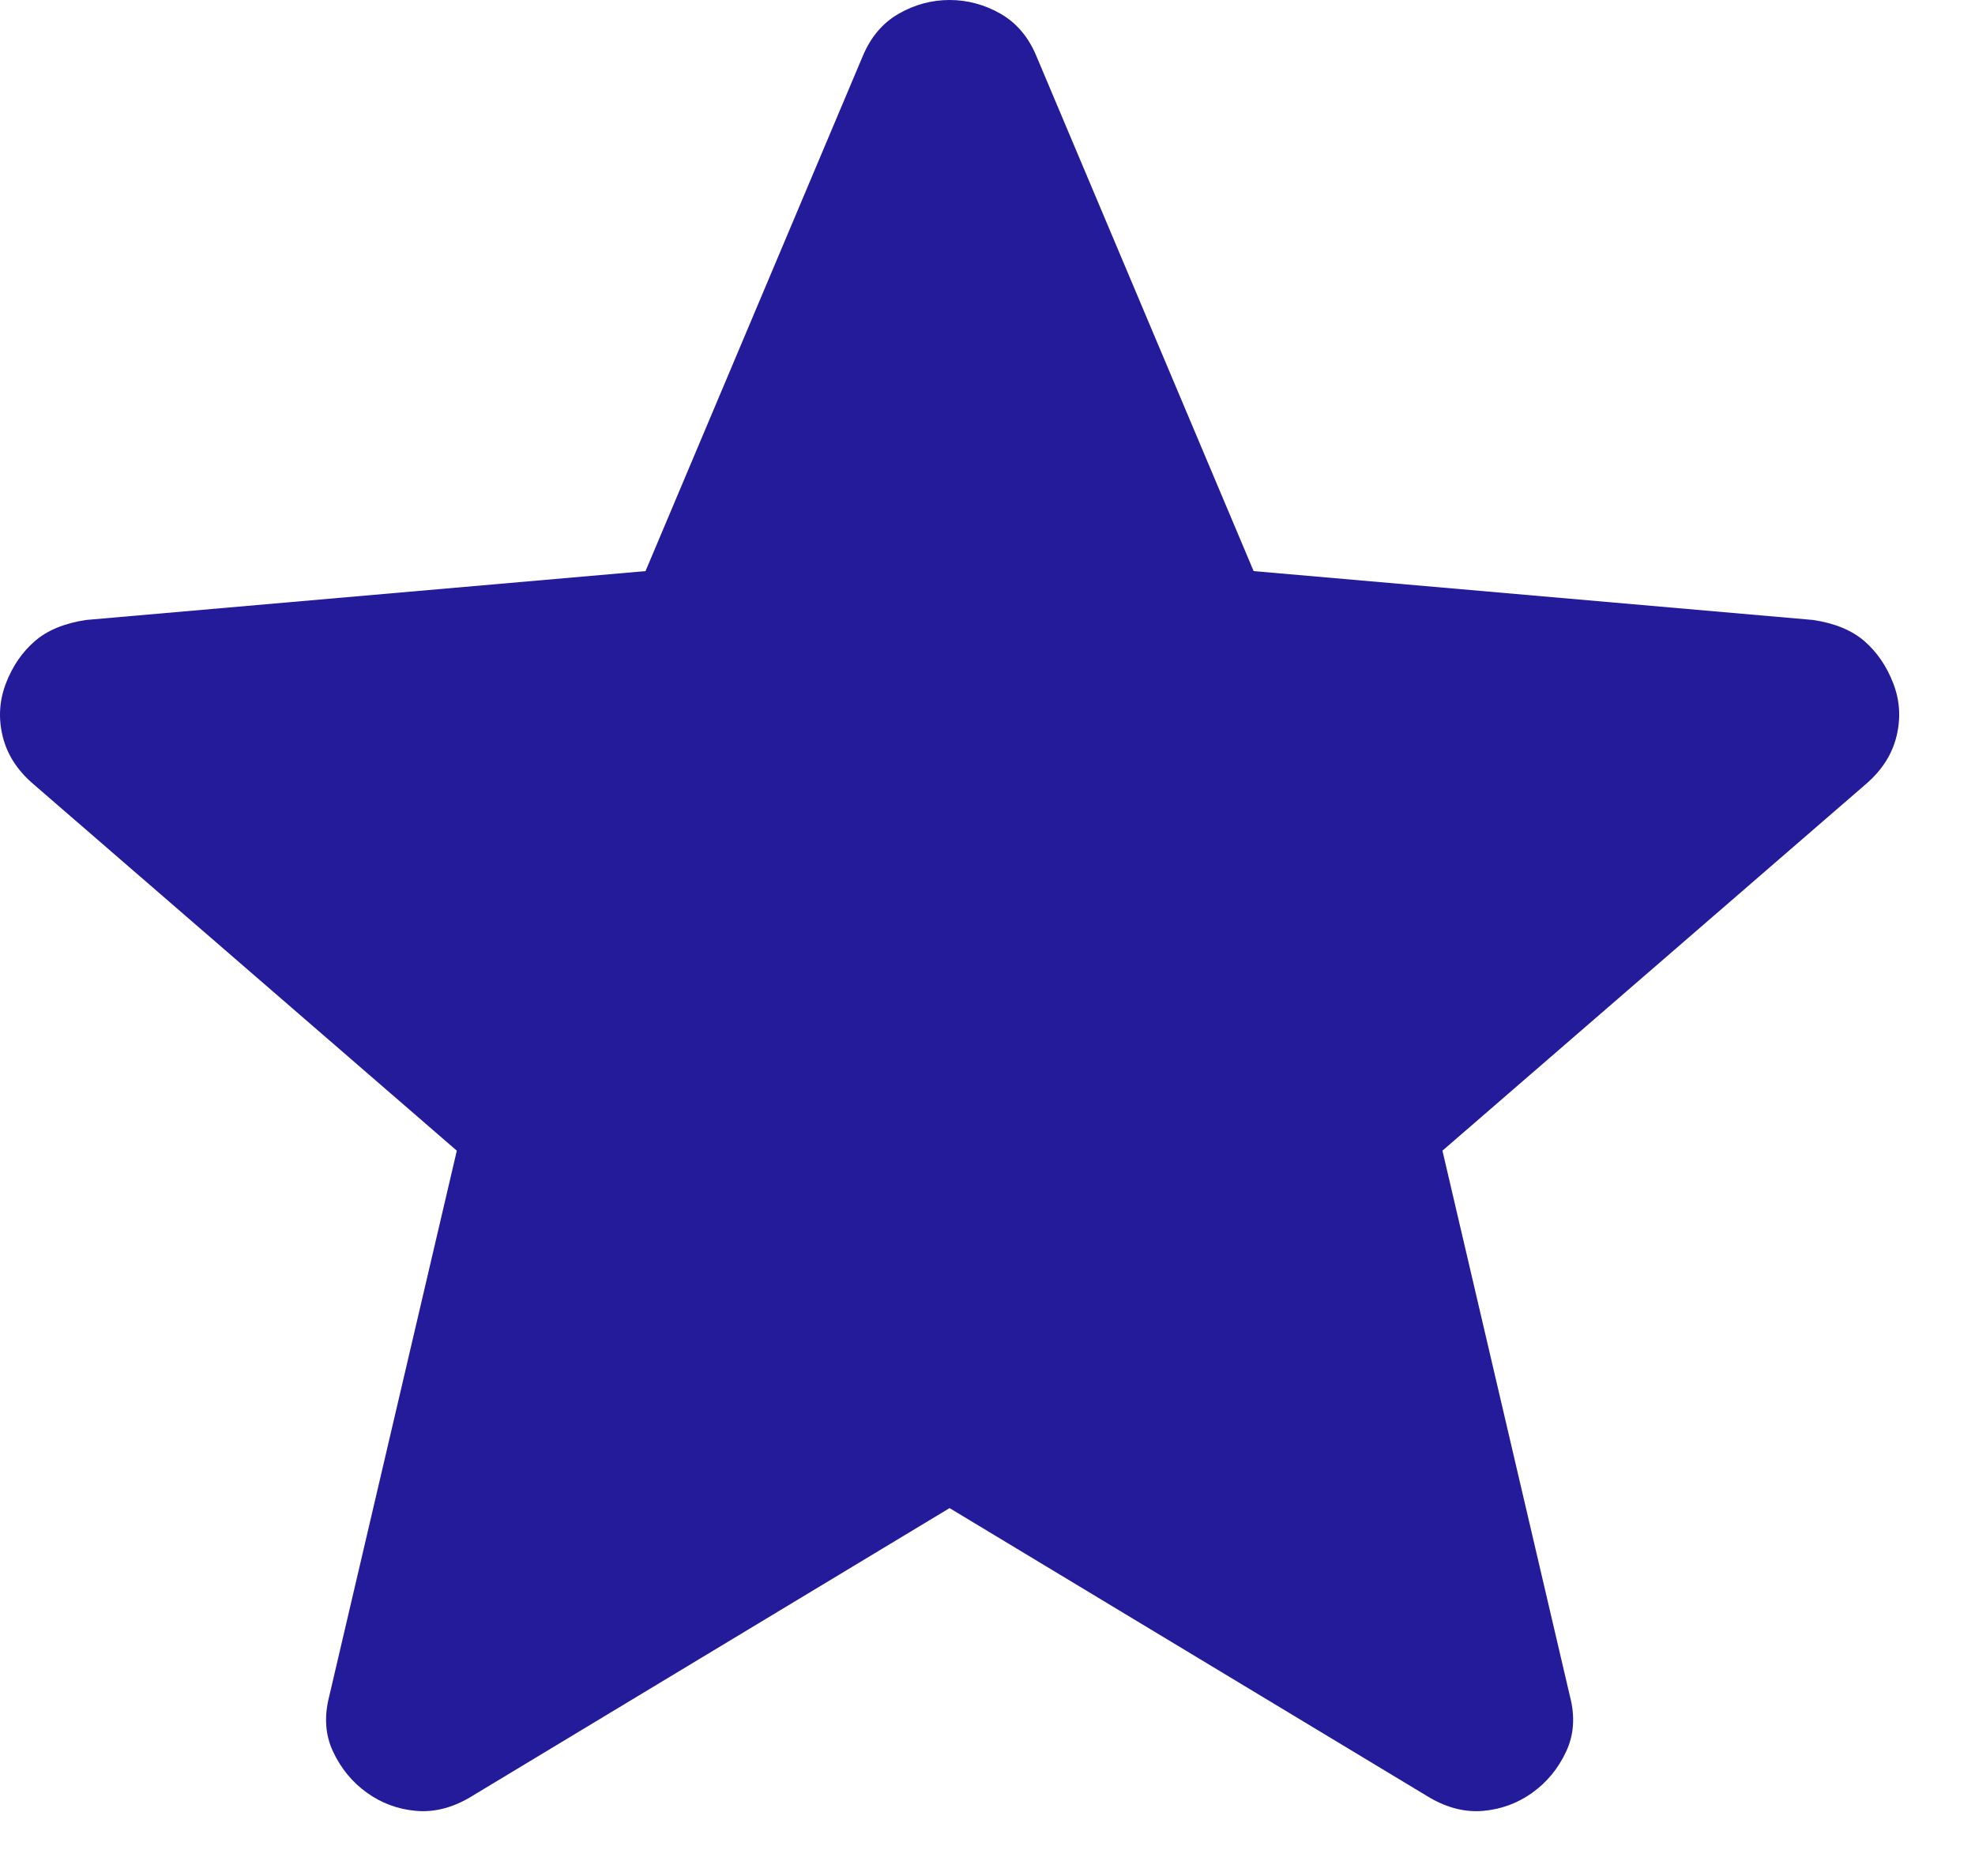
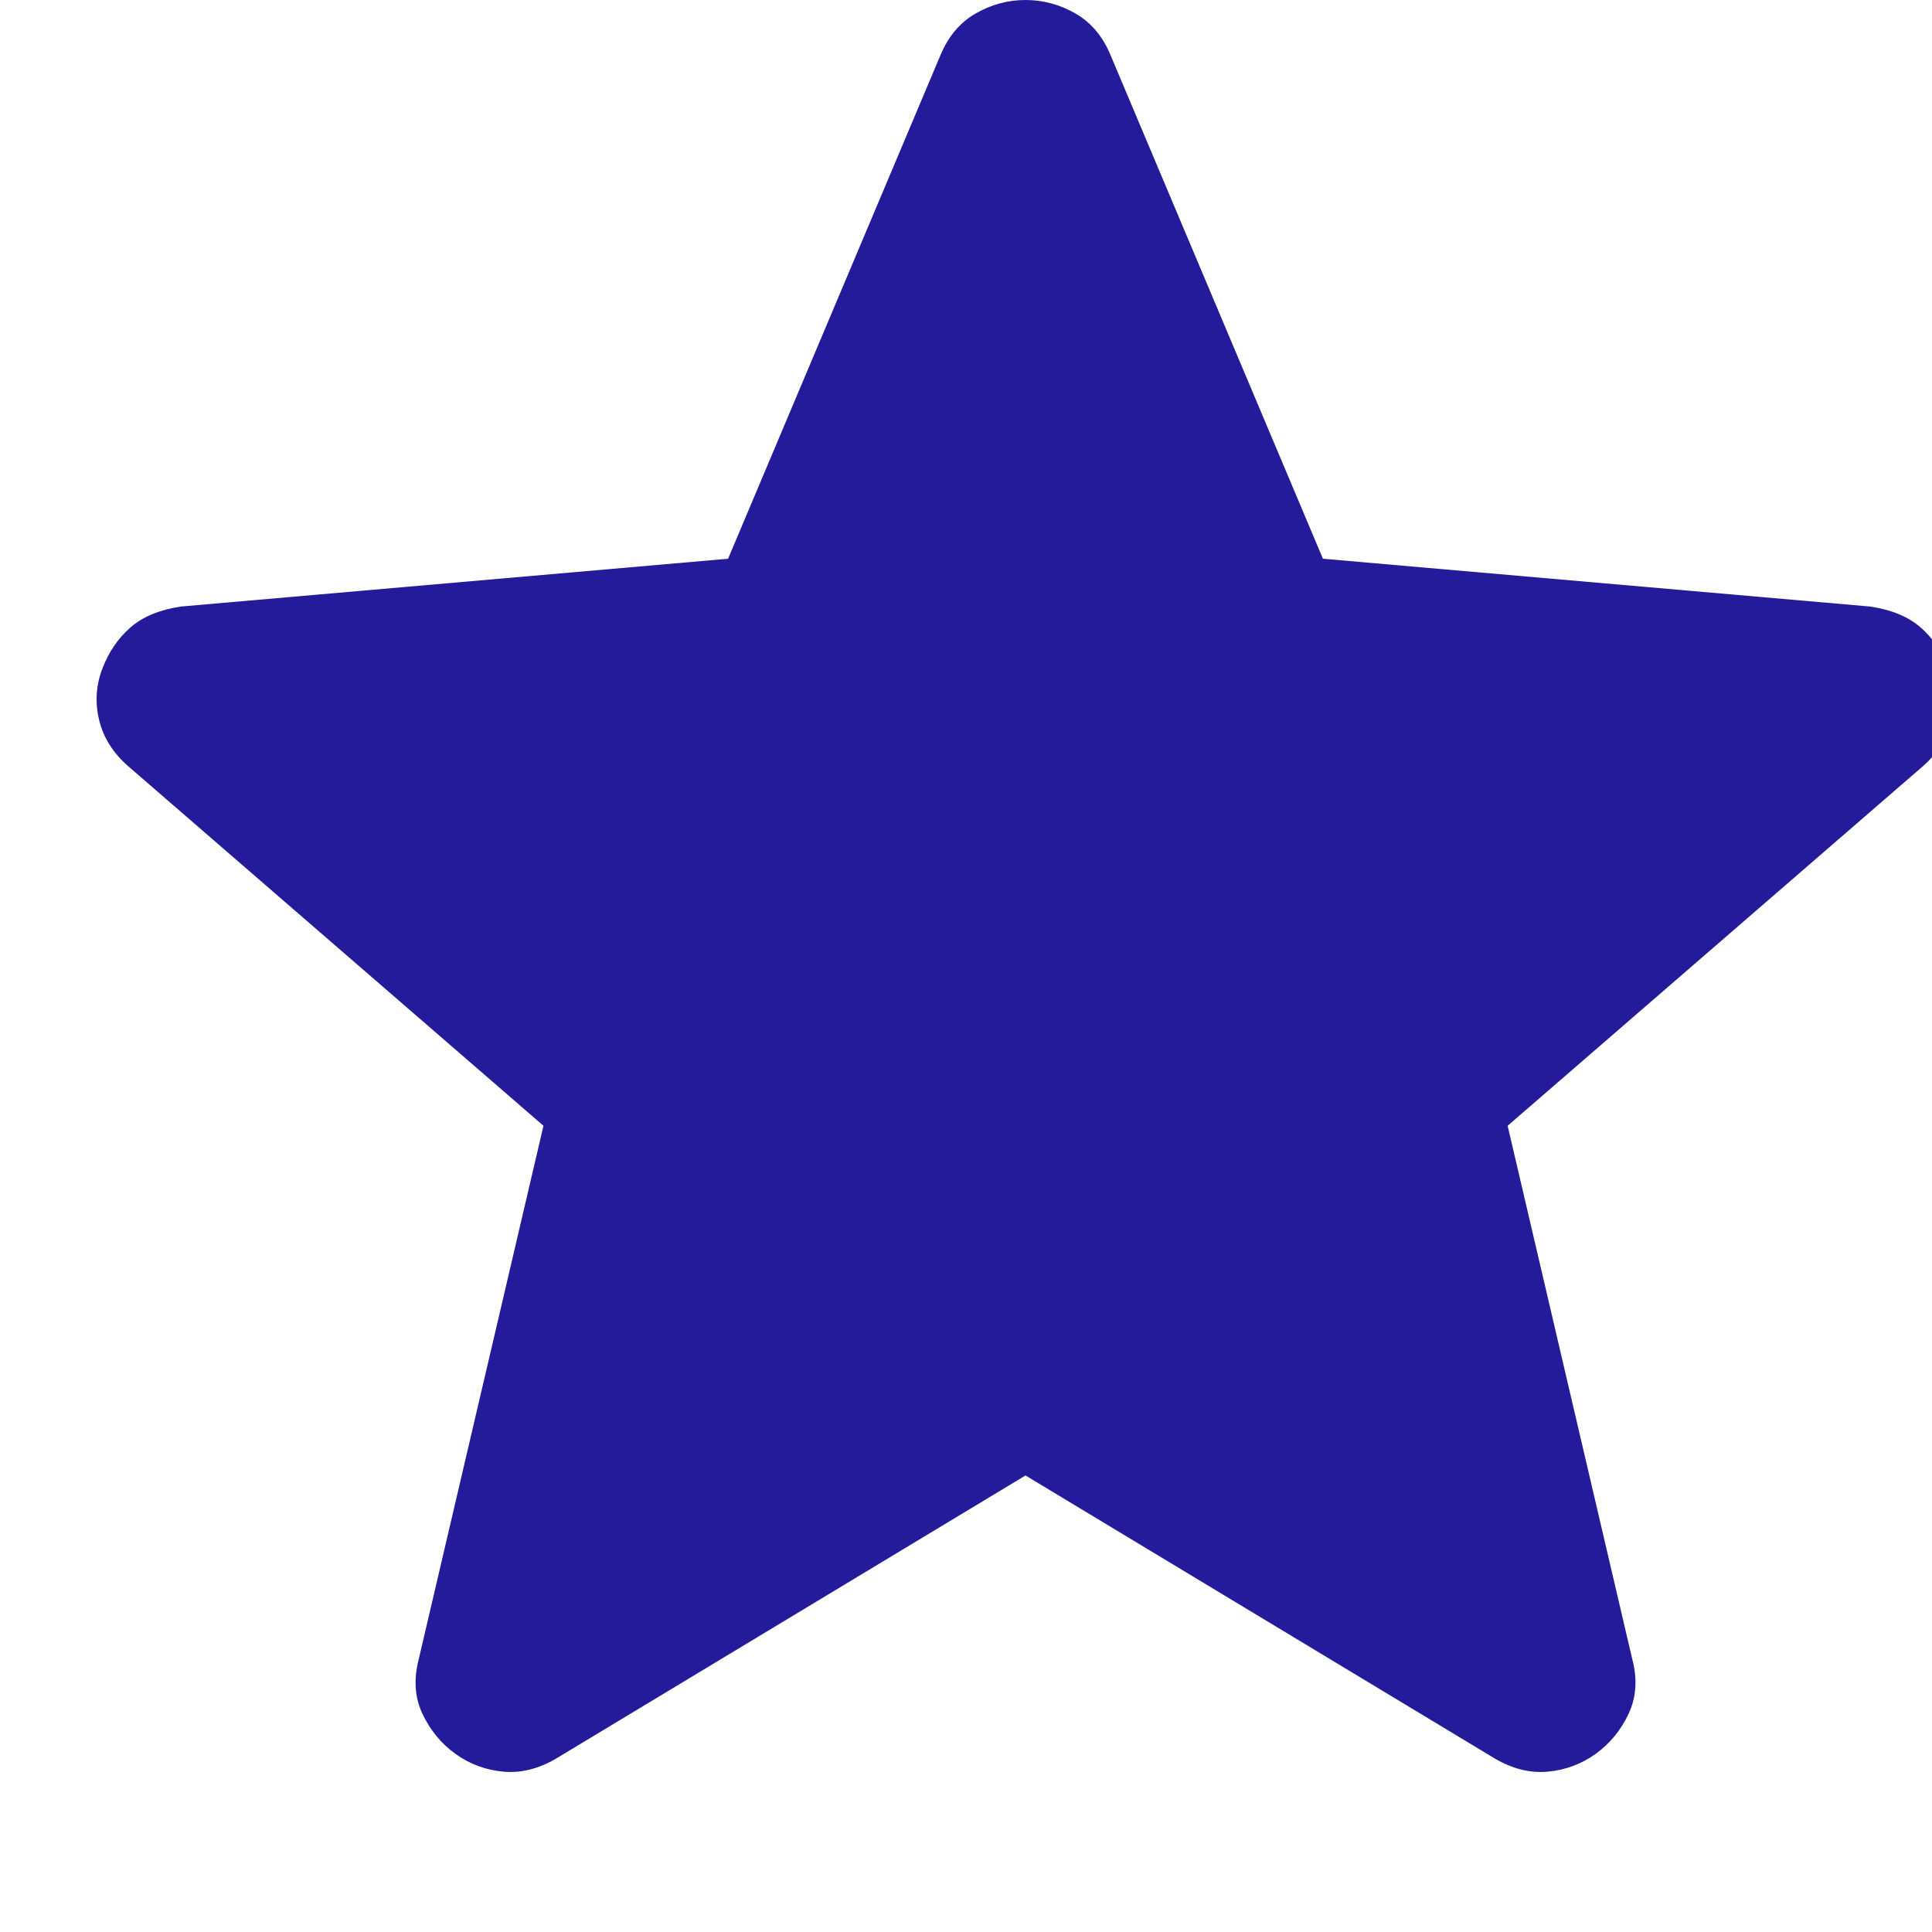
- <svg xmlns="http://www.w3.org/2000/svg" width="20" height="19" viewBox="0 0 20 19" fill="none">
+ <svg xmlns="http://www.w3.org/2000/svg" width="20" height="20" viewBox="-1 0 20 20" fill="none">
  <path d="M9.616 15.274L4.753 18.207C4.572 18.312 4.391 18.357 4.209 18.34C4.027 18.323 3.862 18.262 3.715 18.156C3.567 18.05 3.454 17.912 3.373 17.741C3.293 17.571 3.281 17.382 3.335 17.175L4.626 11.654L0.333 7.937C0.172 7.798 0.07 7.637 0.026 7.453C-0.018 7.27 -0.006 7.091 0.061 6.918C0.128 6.745 0.225 6.604 0.352 6.494C0.478 6.384 0.652 6.312 0.871 6.279L6.537 5.784L8.736 0.57C8.817 0.376 8.938 0.232 9.101 0.139C9.263 0.046 9.435 0 9.616 0C9.797 0 9.969 0.046 10.132 0.139C10.294 0.232 10.416 0.376 10.496 0.57L12.695 5.784L18.361 6.279C18.581 6.312 18.754 6.384 18.881 6.494C19.007 6.604 19.104 6.745 19.171 6.918C19.239 7.091 19.25 7.27 19.206 7.453C19.162 7.637 19.06 7.798 18.9 7.937L14.607 11.654L15.897 17.175C15.952 17.382 15.939 17.571 15.859 17.741C15.779 17.912 15.665 18.05 15.518 18.156C15.37 18.262 15.206 18.323 15.024 18.34C14.842 18.357 14.66 18.312 14.479 18.207L9.616 15.274Z" fill="#231B9A" />
</svg>
